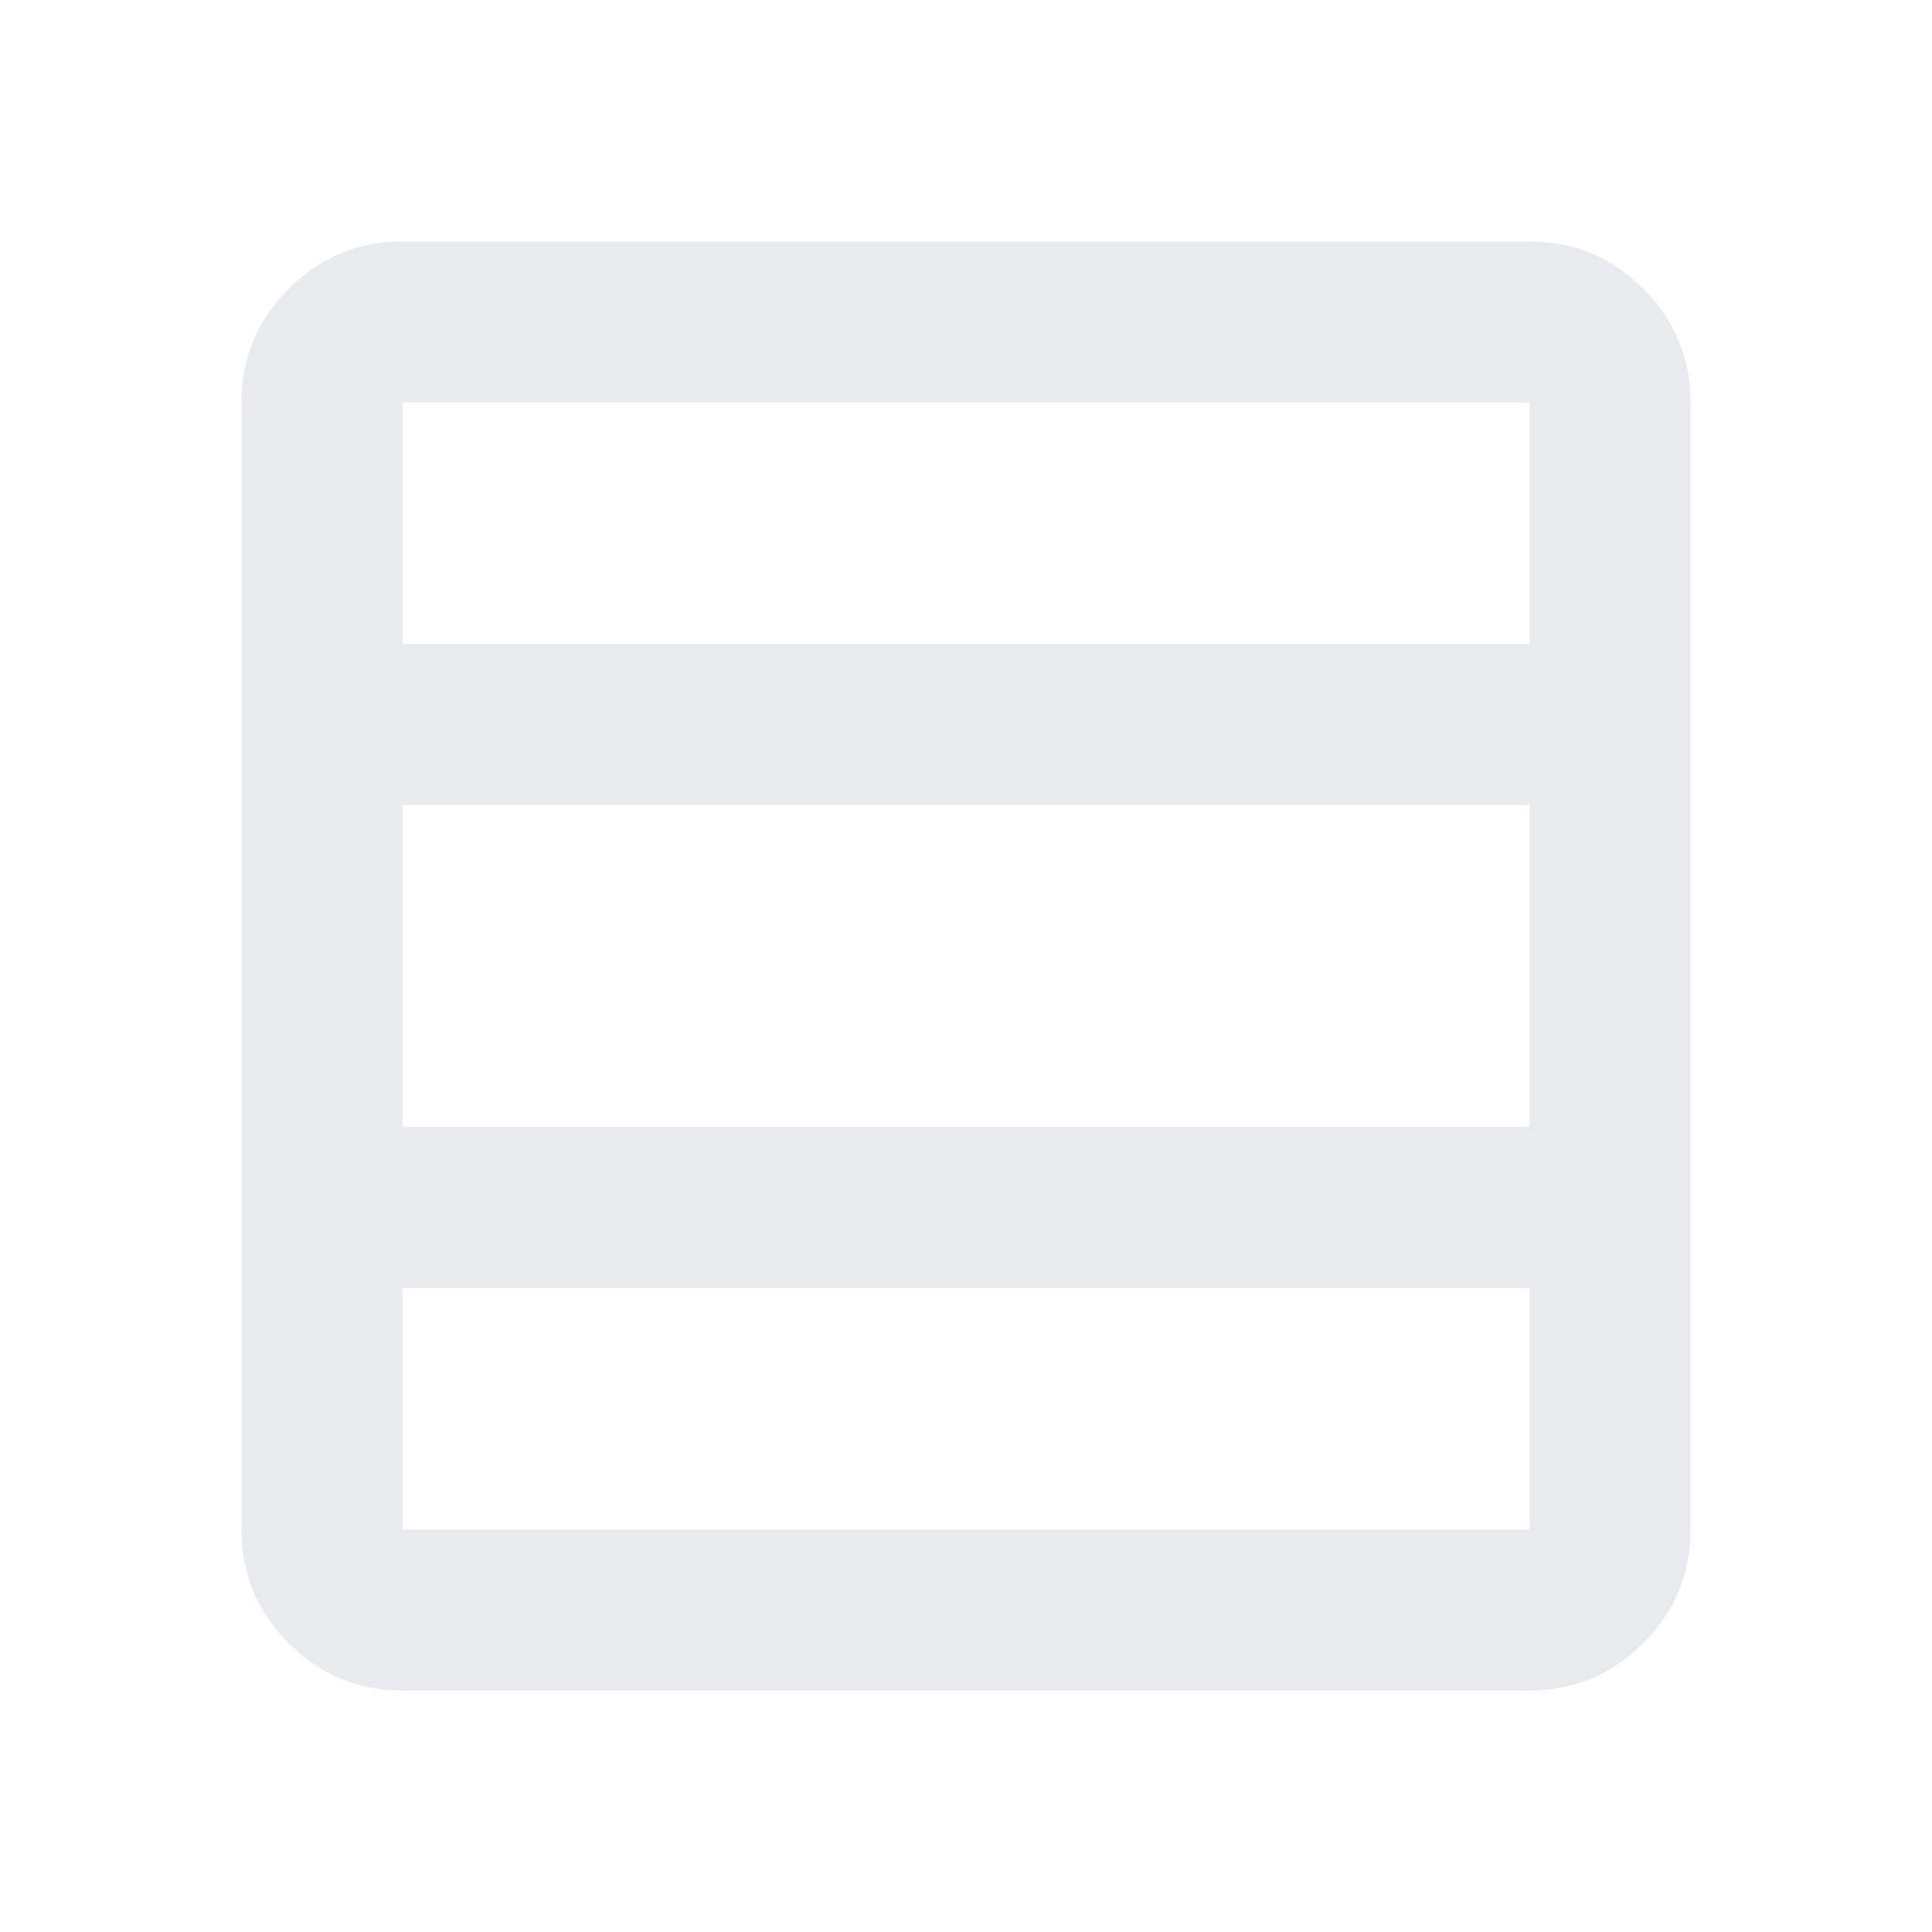
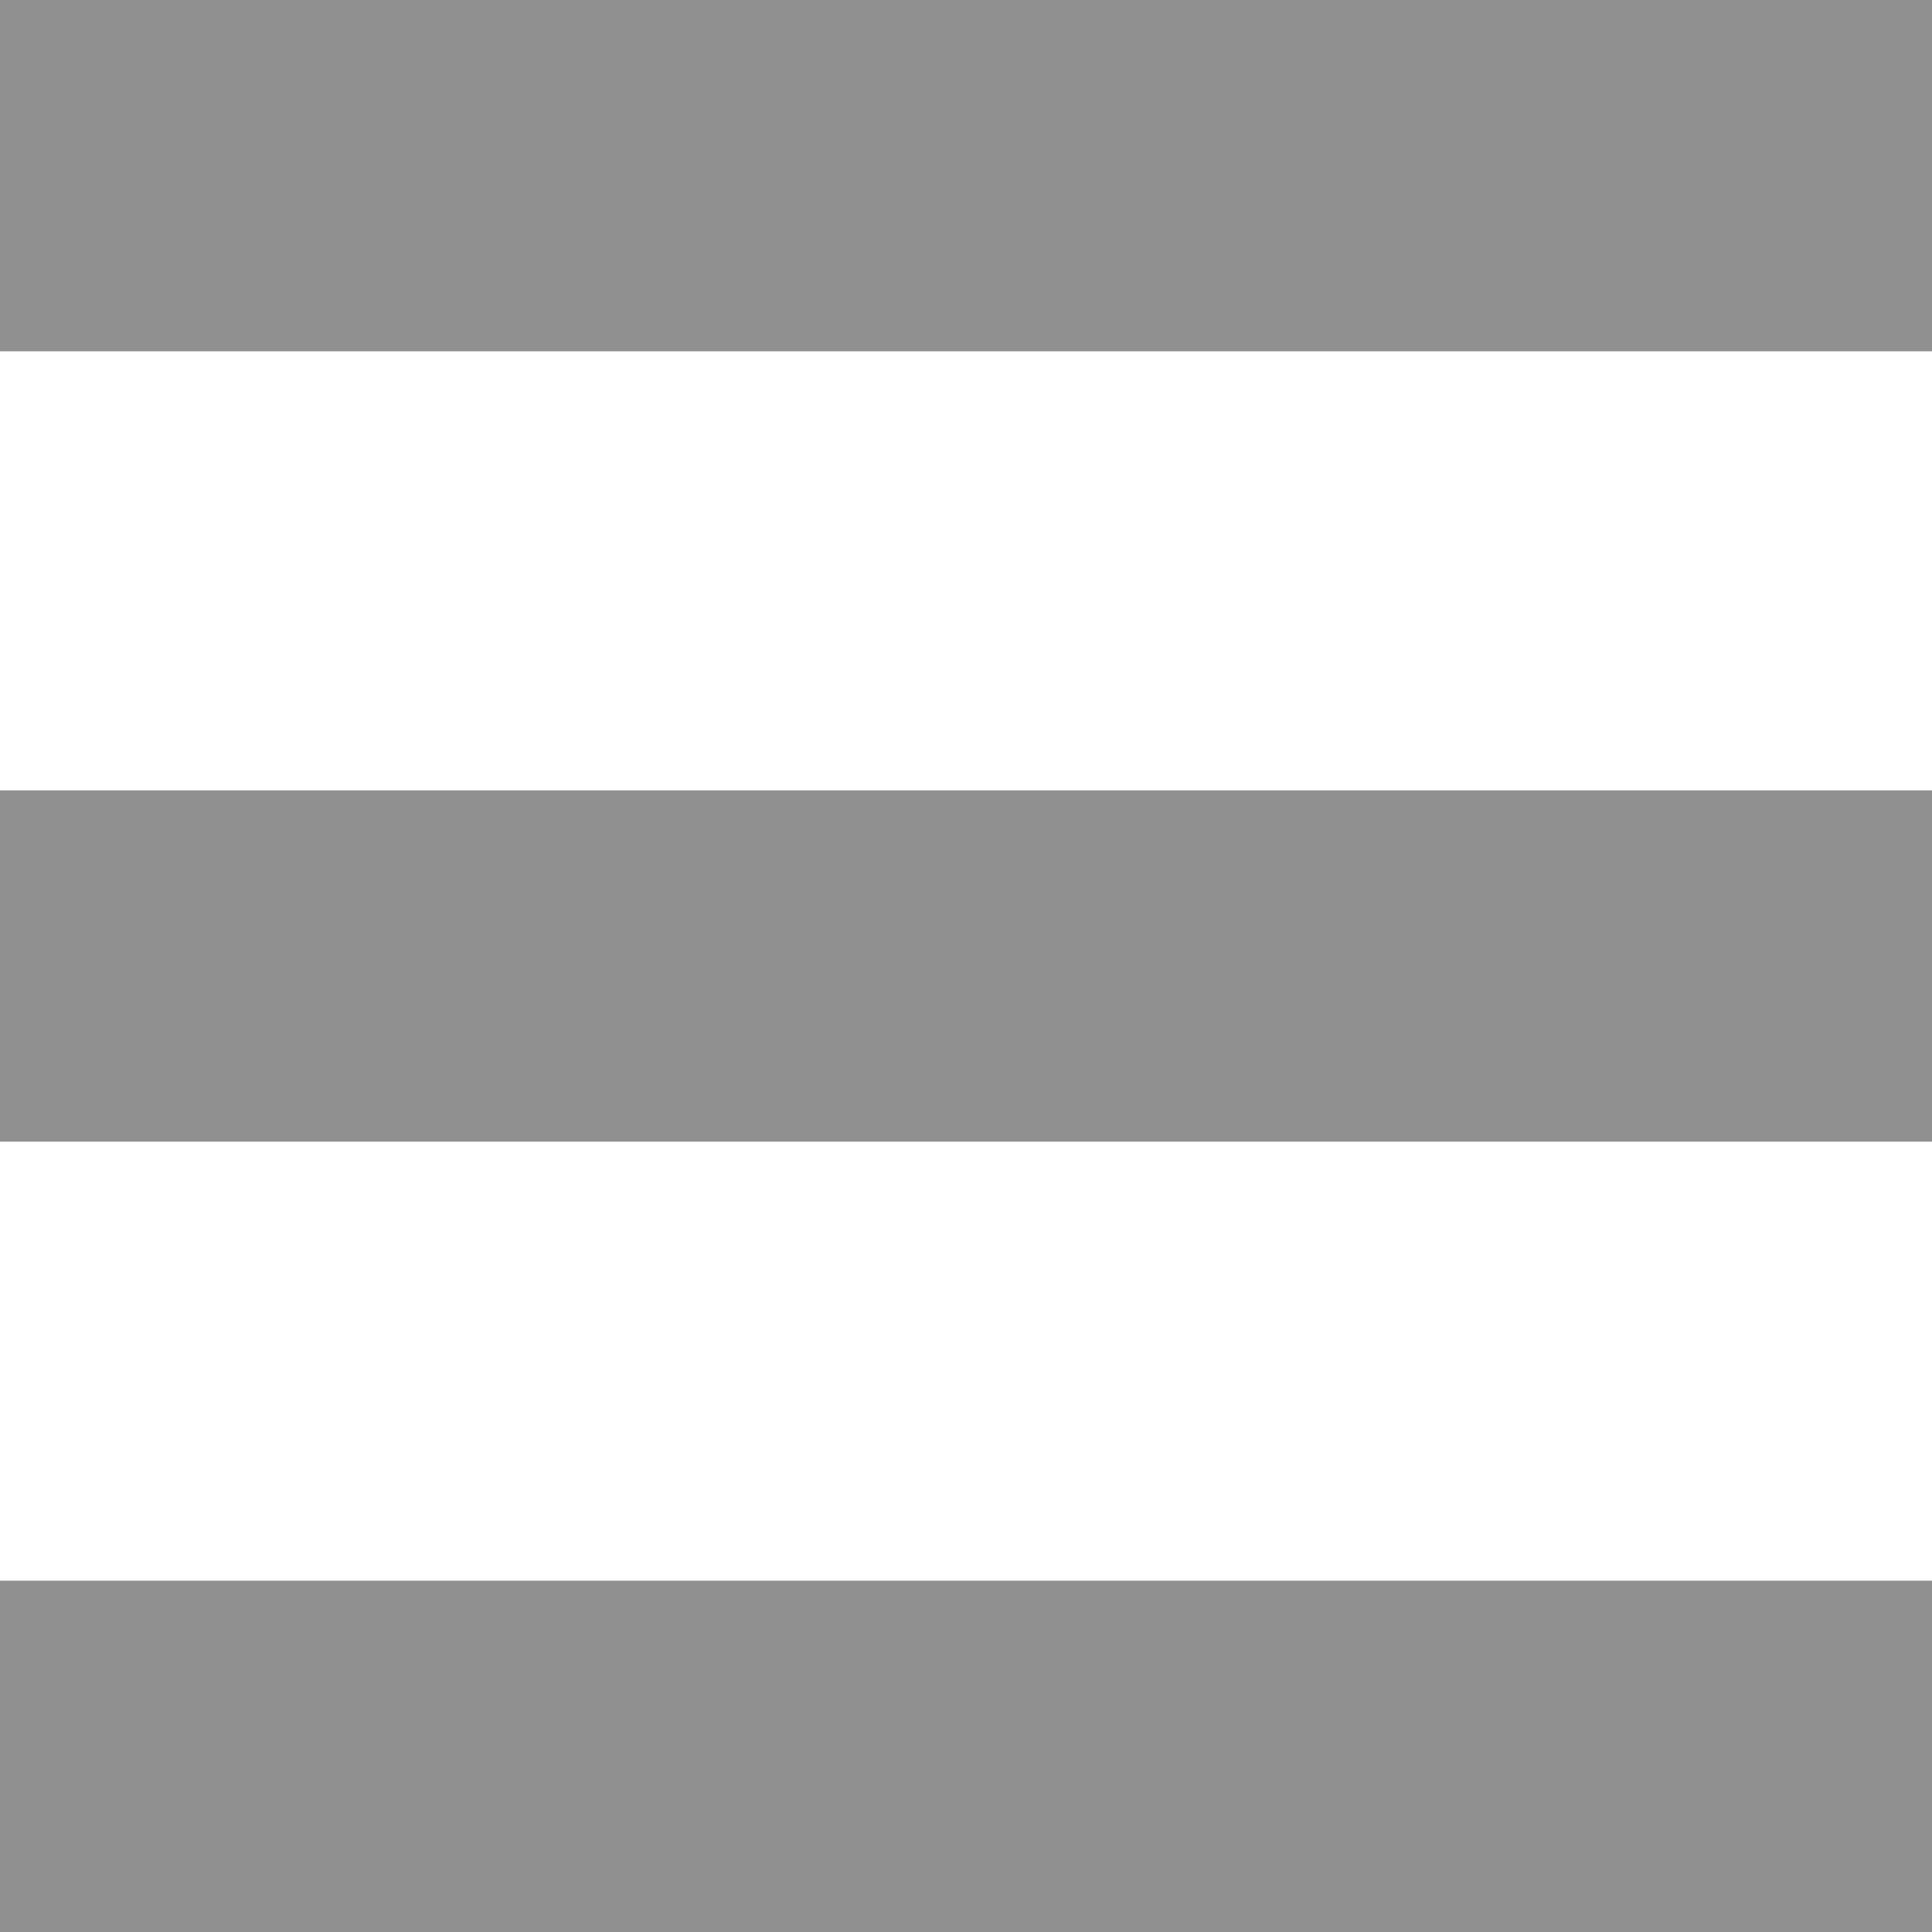
- <svg xmlns="http://www.w3.org/2000/svg" height="24px" viewBox="0 -960 960 960" width="24px" fill="#e8eaed">
-   <path d="M760-200v-120H200v120h560Zm0-200v-160H200v160h560Zm0-240v-120H200v120h560ZM200-120q-33 0-56.5-23.5T120-200v-560q0-33 23.5-56.5T200-840h560q33 0 56.5 23.5T840-760v560q0 33-23.5 56.5T760-120H200Z" />
+ <svg xmlns="http://www.w3.org/2000/svg" width="24" height="24" viewBox="0 0 24 24" fill="none">
+   <path d="M0 4.364H24V0H0V4.364ZM0 14.182H24V9.818H0V14.182ZM0 24H24V19.636H0V25.091V24Z" fill="#909090" />
</svg>
